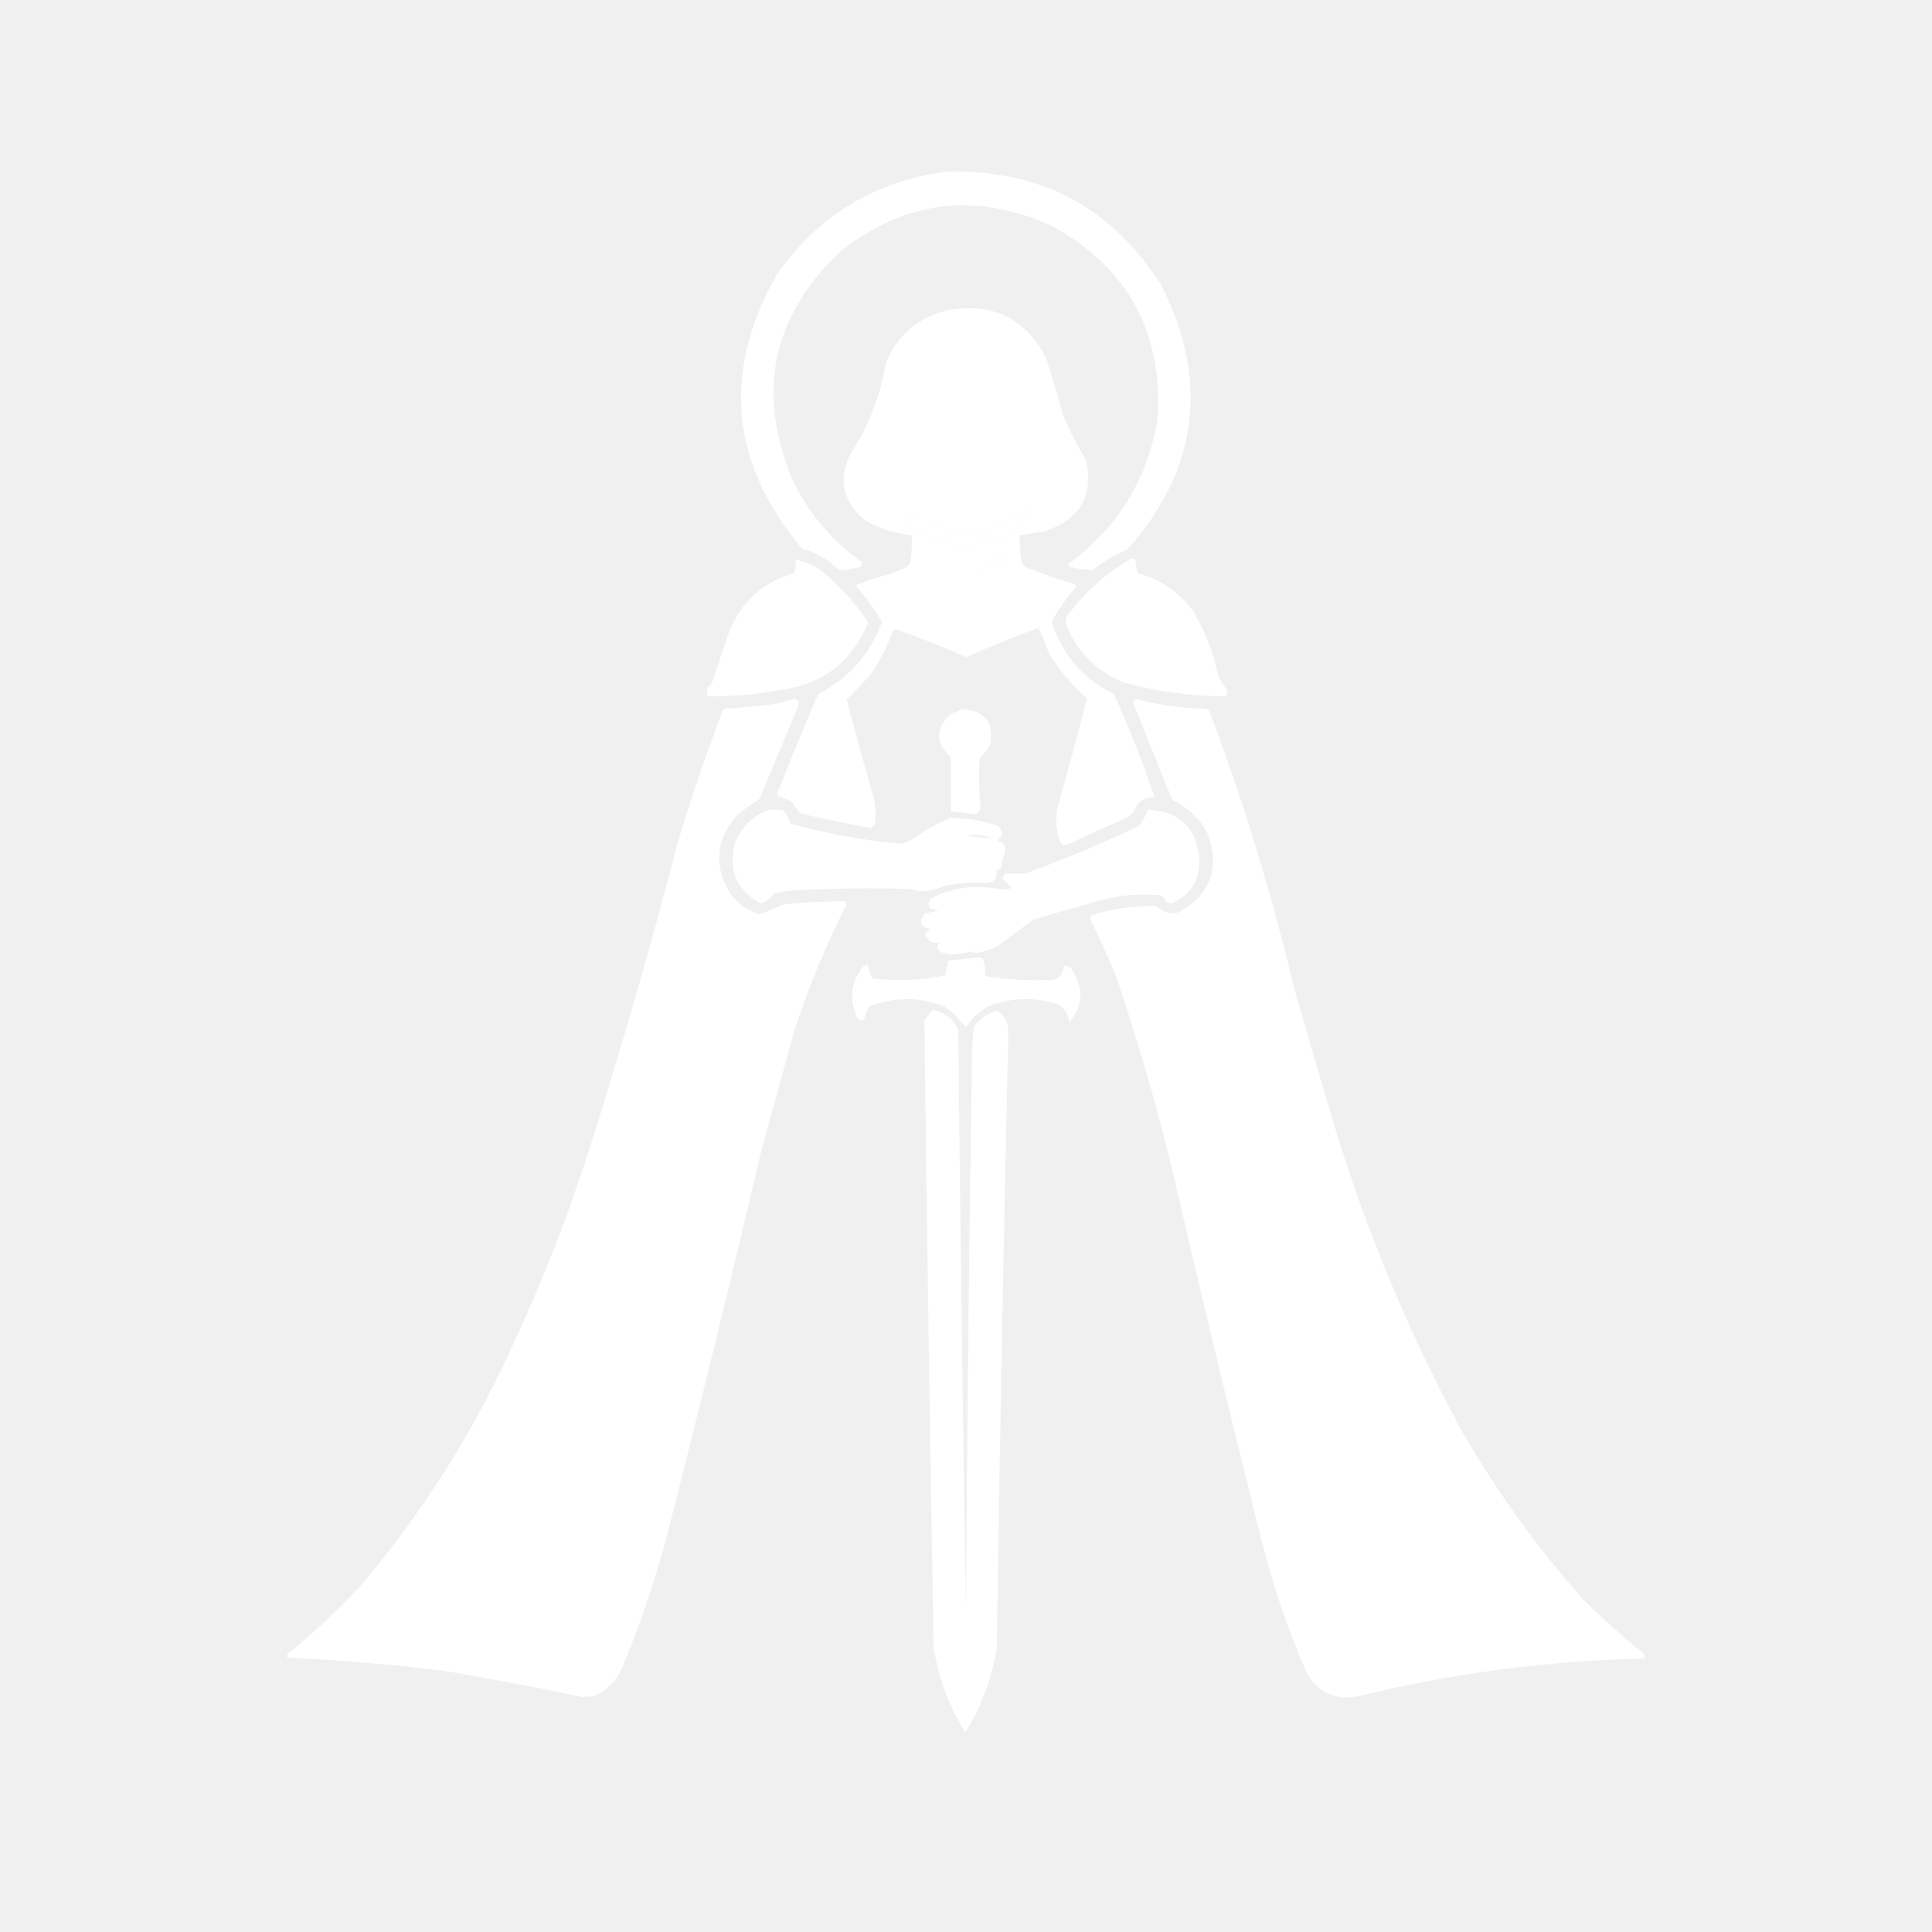
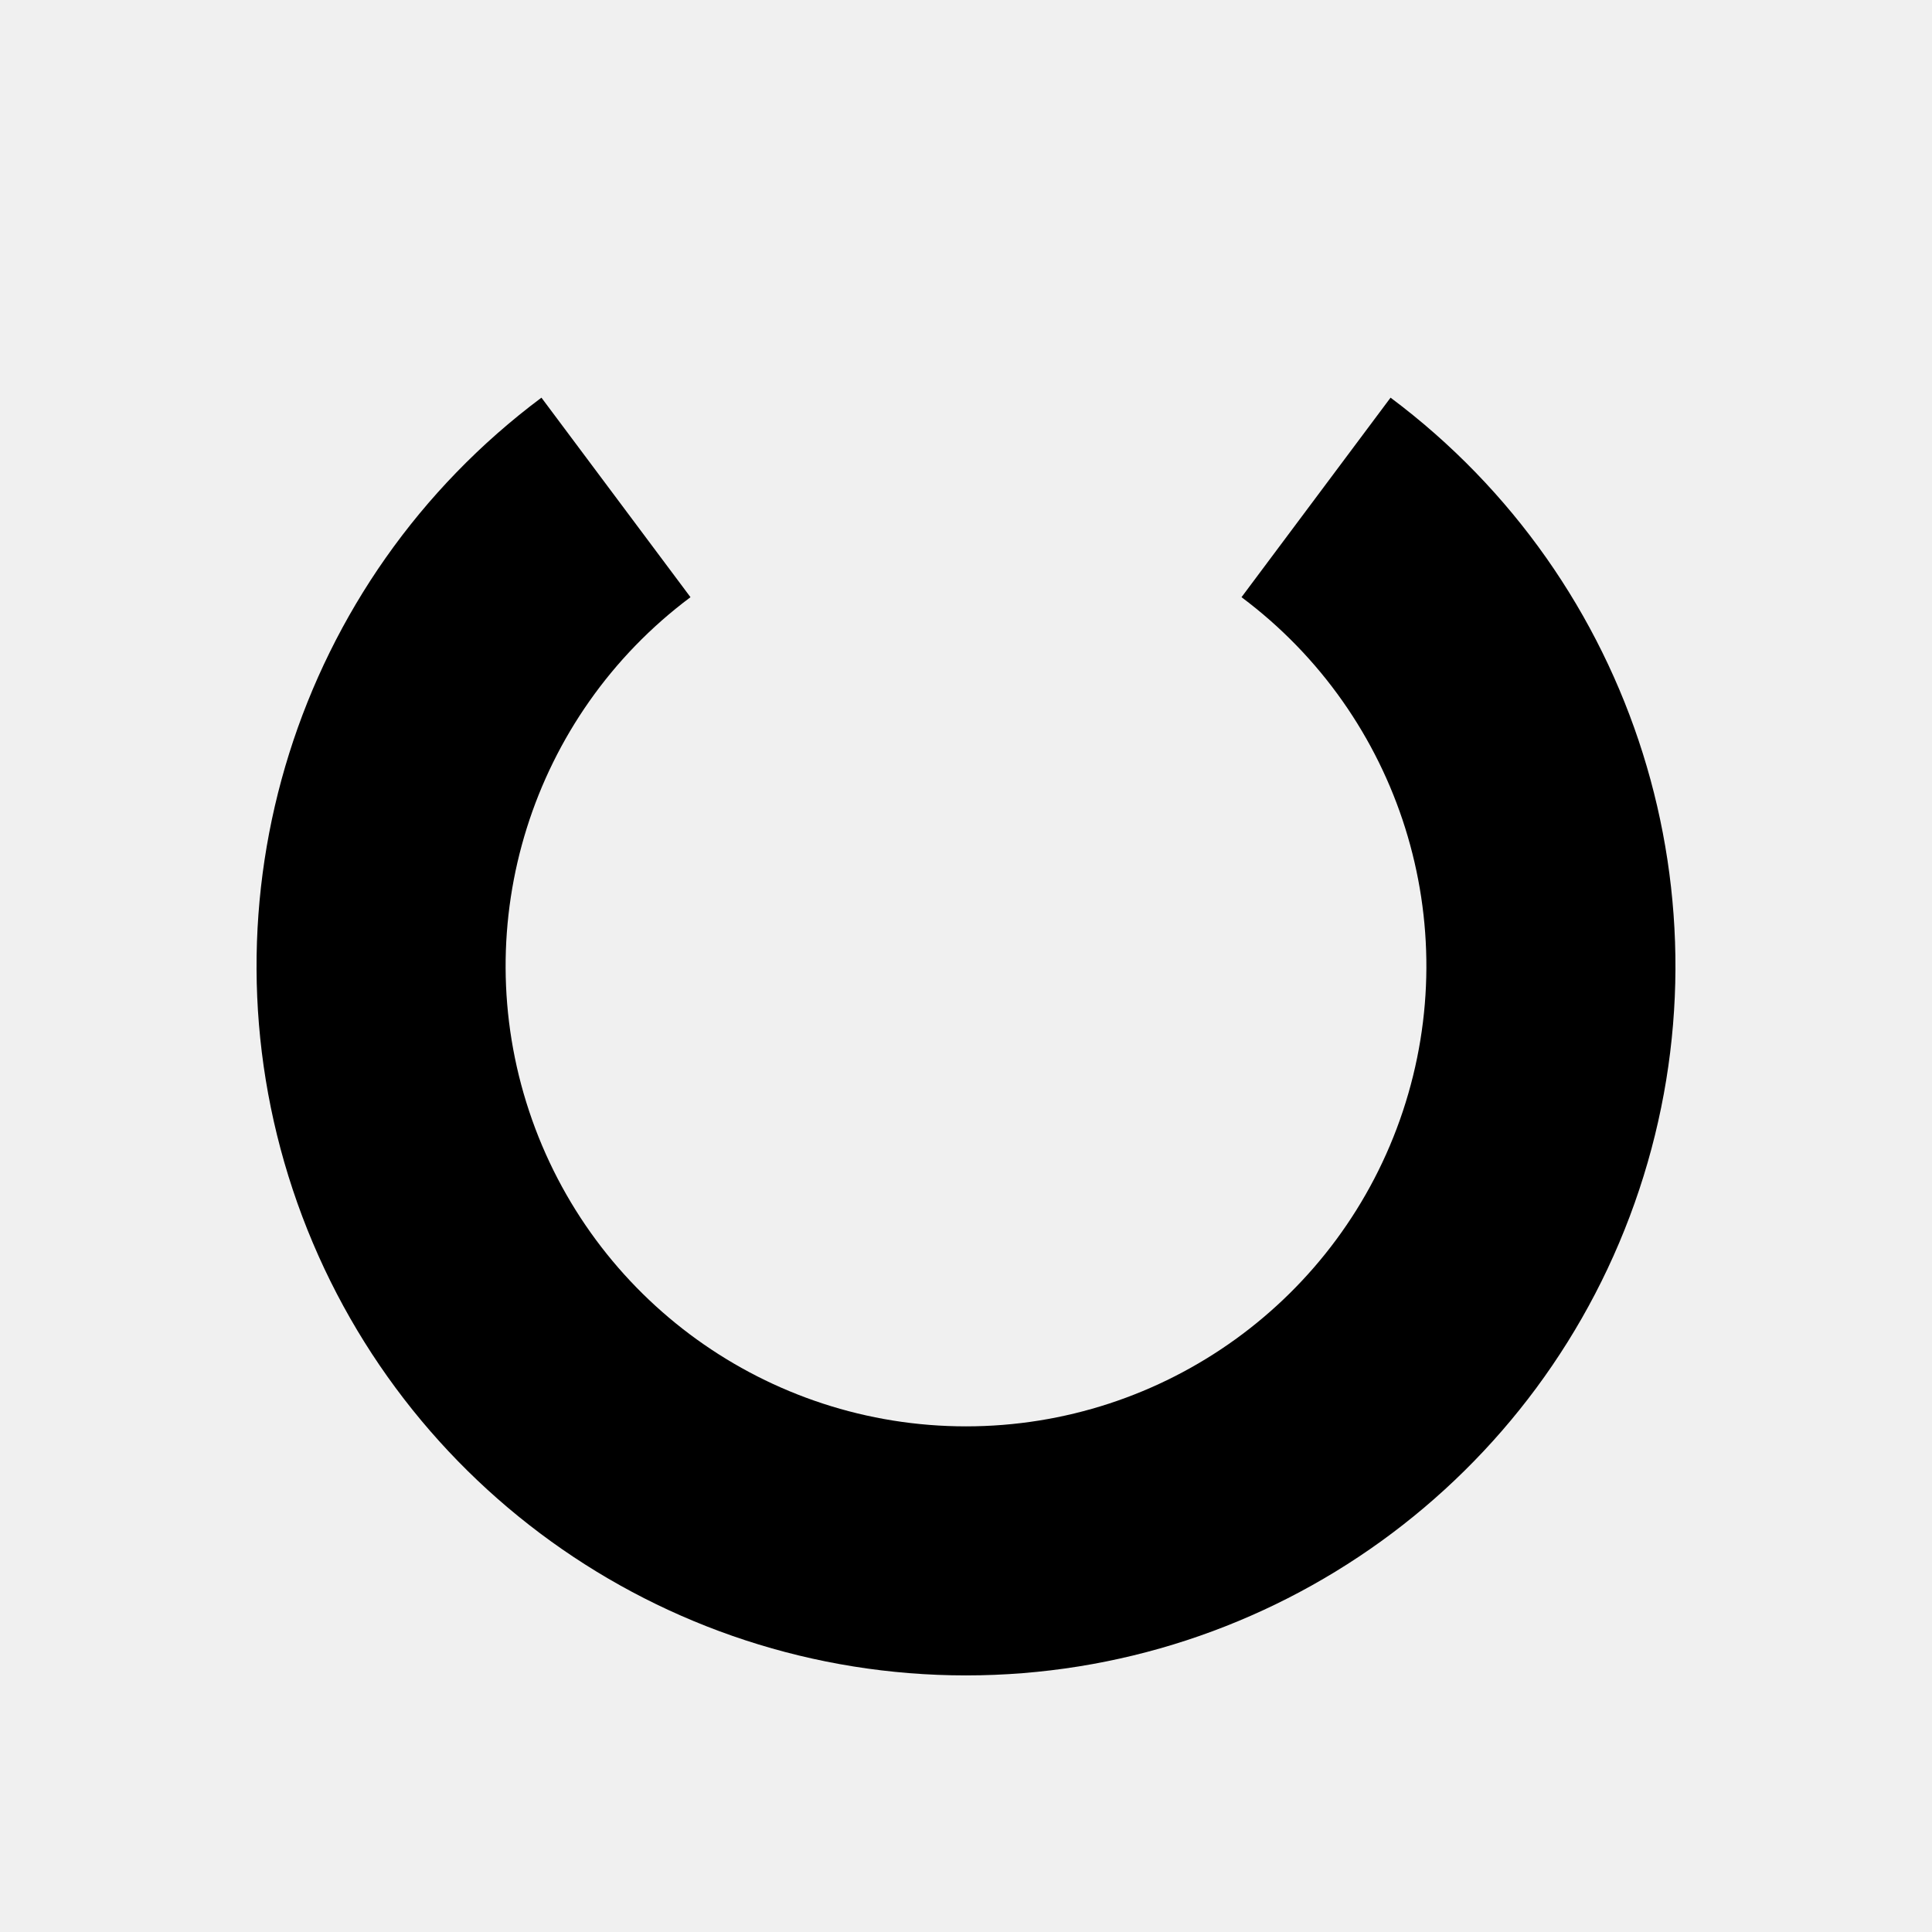
- <svg xmlns="http://www.w3.org/2000/svg" version="1.1" viewBox="0 0 1254 1254" width="1254" height="1254" style="fill-rule:evenodd;clip-rule:evenodd">
-   <g>
-     <path style="opacity:1" fill="#ffffff" d="M 613.5,111.5 C 674.721,109.521 721.554,134.187 754,185.5C 785.131,247.861 777.631,305.028 731.5,357C 723.405,360.106 716.072,364.439 709.5,370C 704.482,369.835 699.482,369.168 694.5,368C 693.978,367.439 693.645,366.772 693.5,366C 724.663,343.203 743.829,312.703 751,274.5C 755.699,216.387 732.533,173.554 681.5,146C 632.136,124.343 586.47,130.343 544.5,164C 501.168,205.838 491.002,254.672 514,310.5C 524.298,332.438 539.298,350.438 559,364.5C 559.684,365.784 559.517,366.951 558.5,368C 553.843,369.118 549.176,369.785 544.5,370C 537.716,363.274 529.716,358.607 520.5,356C 474.014,300.625 468.514,241.458 504,178.5C 530.733,140.216 567.233,117.883 613.5,111.5 Z M 665.5,330.5 C 666.097,330.735 666.43,331.235 666.5,332C 663.037,342.125 656.037,348.458 645.5,351C 639.194,352.361 632.861,353.528 626.5,354.5C 615.968,353.364 605.968,350.531 596.5,346C 591.746,341.97 589.08,337.137 588.5,331.5C 600.524,339.063 613.524,344.063 627.5,346.5C 641.462,343.841 654.128,338.508 665.5,330.5 Z M 650.5,357.5 C 652.141,359.203 653.141,361.37 653.5,364C 652.833,364.667 652.167,365.333 651.5,366C 646.602,367.811 641.602,368.811 636.5,369C 641.716,365.572 646.383,361.739 650.5,357.5 Z" />
-   </g>
-   <g>
-     <path style="opacity:1" fill="#ffffff" d="M 614.5,201.5 C 643.928,195.967 665.428,206.301 679,232.5C 682.915,244.729 686.582,257.062 690,269.5C 694.219,279.606 699.219,289.273 705,298.5C 709.945,322.087 700.778,337.587 677.5,345C 672.275,345.763 667.108,346.597 662,347.5C 661.668,352.854 662.001,358.187 663,363.5C 663.273,365.329 664.107,366.829 665.5,368C 676.226,372.241 687.059,376.075 698,379.5C 698.667,380.167 698.667,380.833 698,381.5C 692.095,388.307 686.929,395.641 682.5,403.5C 689.38,424.879 702.88,440.546 723,450.5C 732.931,472.47 741.764,494.804 749.5,517.5C 742.37,517.397 737.704,520.731 735.5,527.5C 733.507,529.499 731.173,530.999 728.5,532C 716.714,537.059 705.047,542.393 693.5,548C 691.741,548.798 690.074,548.631 688.5,547.5C 685.731,540.404 684.897,533.071 686,525.5C 692.801,501.594 699.301,477.594 705.5,453.5C 696.137,444.96 687.97,435.293 681,424.5C 678.925,418.689 676.592,413.022 674,407.5C 658.201,413.435 642.535,419.768 627,426.5C 612.105,419.813 596.939,413.813 581.5,408.5C 580.833,408.833 580.167,409.167 579.5,409.5C 576.054,419.058 571.554,428.058 566,436.5C 560.77,442.726 555.27,448.56 549.5,454C 555.101,475.237 560.934,496.403 567,517.5C 568.299,523.119 568.632,528.786 568,534.5C 567.333,535.833 566.333,536.833 565,537.5C 549.808,534.606 534.642,531.439 519.5,528C 517.5,525.333 515.5,522.667 513.5,520C 510.65,518.829 507.816,517.662 505,516.5C 504.333,515.5 504.333,514.5 505,513.5C 513.408,492.356 522.075,471.356 531,450.5C 550.958,440.367 564.792,424.701 572.5,403.5C 567.4,395.237 561.733,387.403 555.5,380C 562.109,376.908 569.109,374.575 576.5,373C 580.5,371.333 584.5,369.667 588.5,368C 589.701,367.097 590.535,365.931 591,364.5C 591.699,358.825 592.032,353.158 592,347.5C 580.666,346.389 570.166,342.889 560.5,337C 546.956,324.987 544.122,310.82 552,294.5C 563.794,276.558 571.46,256.891 575,235.5C 582.572,217.492 595.739,206.158 614.5,201.5 Z M 665.5,330.5 C 654.128,338.508 641.462,343.841 627.5,346.5C 613.524,344.063 600.524,339.063 588.5,331.5C 589.08,337.137 591.746,341.97 596.5,346C 605.968,350.531 615.968,353.364 626.5,354.5C 632.861,353.528 639.194,352.361 645.5,351C 656.037,348.458 663.037,342.125 666.5,332C 666.43,331.235 666.097,330.735 665.5,330.5 Z M 650.5,357.5 C 646.383,361.739 641.716,365.572 636.5,369C 641.602,368.811 646.602,367.811 651.5,366C 652.167,365.333 652.833,364.667 653.5,364C 653.141,361.37 652.141,359.203 650.5,357.5 Z" />
-   </g>
-   <g>
-     <path style="opacity:1" fill="#ffffff" d="M 734.5,362.5 C 735.496,362.414 736.329,362.748 737,363.5C 737.218,366.426 737.718,369.26 738.5,372C 753.721,376.235 765.887,384.735 775,397.5C 782.557,410.621 787.891,424.621 791,439.5C 792.667,442.167 794.333,444.833 796,447.5C 796.72,449.112 796.554,450.612 795.5,452C 773.124,451.899 751.124,448.899 729.5,443C 711.791,435.781 699.291,423.281 692,405.5C 691.365,403.365 691.699,401.365 693,399.5C 704.247,384.076 718.081,371.743 734.5,362.5 Z" />
-   </g>
-   <g>
-     <path style="opacity:1" fill="#ffffff" d="M 516.5,363.5 C 522.365,364.263 527.698,366.429 532.5,370C 544.635,379.796 554.968,391.13 563.5,404C 552.863,429.953 533.53,444.62 505.5,448C 490.27,450.754 474.937,452.088 459.5,452C 458.092,448.617 458.925,445.783 462,443.5C 465.332,433.517 468.665,423.517 472,413.5C 479.391,392.107 493.891,378.273 515.5,372C 516.444,369.281 516.777,366.448 516.5,363.5 Z" />
-   </g>
-   <g>
-     <path style="opacity:1" fill="#ffffff" d="M 515.5,453.5 C 518.244,454.072 519.077,455.738 518,458.5C 509.667,478.5 501.333,498.5 493,518.5C 488.412,521.544 483.912,524.71 479.5,528C 464.175,544.728 462.675,562.562 475,581.5C 479.863,587.261 485.863,591.261 493,593.5C 498.249,591.457 503.416,589.29 508.5,587C 521.817,585.667 535.15,585.001 548.5,585C 549.022,585.561 549.355,586.228 549.5,587C 536.393,612.977 525.226,639.811 516,667.5C 508.665,694.171 501.331,720.838 494,747.5C 474.785,829.361 454.785,911.028 434,992.5C 425.854,1023.94 415.521,1054.6 403,1084.5C 399.008,1092.01 393.175,1097.51 385.5,1101C 383,1101.17 380.5,1101.33 378,1101.5C 349.297,1095.49 320.464,1089.99 291.5,1085C 256.63,1080.47 221.63,1077.47 186.5,1076C 185.939,1074.43 186.606,1073.1 188.5,1072C 204.237,1059.27 219.07,1045.43 233,1030.5C 274.216,982.098 307.883,928.765 334,870.5C 352.508,830.484 368.508,789.484 382,747.5C 403.162,681.015 422.496,614.015 440,546.5C 448.599,517.757 458.265,489.423 469,461.5C 469.5,461 470,460.5 470.5,460C 481.201,459.367 491.867,458.367 502.5,457C 507.042,456.133 511.375,454.967 515.5,453.5 Z" />
-   </g>
-   <g>
-     <path style="opacity:1" fill="#ffffff" d="M 736.5,453.5 C 751.559,457.466 766.893,459.633 782.5,460C 783.416,460.374 784.25,460.874 785,461.5C 807.146,520.275 825.479,580.275 840,641.5C 848.8,672.232 857.8,702.899 867,733.5C 887.444,800.186 914.111,864.186 947,925.5C 969.74,965.651 996.407,1002.98 1027,1037.5C 1039.54,1050.05 1052.71,1061.88 1066.5,1073C 1067.34,1074.01 1067.67,1075.18 1067.5,1076.5C 1004.59,1077.89 942.589,1086.06 881.5,1101C 866.6,1103.8 855.433,1098.63 848,1085.5C 836.032,1057.97 826.365,1029.63 819,1000.5C 798.545,919.014 778.878,837.348 760,755.5C 749.706,713.988 737.706,672.988 724,632.5C 718.689,620.226 713.189,608.06 707.5,596C 707.645,595.228 707.978,594.561 708.5,594C 722.214,589.825 736.214,587.825 750.5,588C 754.79,592.437 759.79,593.77 765.5,592C 785.708,580.38 791.875,563.546 784,541.5C 779.01,531.481 771.343,524.147 761,519.5C 752.368,498.4 743.868,477.233 735.5,456C 735.743,455.098 736.077,454.265 736.5,453.5 Z" />
-   </g>
-   <g>
-     <path style="opacity:1" fill="#ffffff" d="M 623.5,460.5 C 638.366,460.528 644.866,467.862 643,482.5C 641.431,486.072 639.098,489.072 636,491.5C 635.212,502.194 635.379,512.861 636.5,523.5C 636.255,525.663 635.255,527.33 633.5,528.5C 627.968,527.855 622.468,527.188 617,526.5C 617.399,514.847 617.399,503.181 617,491.5C 606.896,481.906 607.063,472.406 617.5,463C 619.723,462.434 621.723,461.6 623.5,460.5 Z" />
-   </g>
-   <g>
-     <path style="opacity:1" fill="#ffffff" d="M 499.5,525.5 C 502.518,525.335 505.518,525.502 508.5,526C 510.563,528.511 512.063,531.344 513,534.5C 536.061,541.01 559.561,545.344 583.5,547.5C 585.923,547.406 588.256,546.906 590.5,546C 598.545,539.976 607.212,534.976 616.5,531C 627.137,530.861 637.471,532.528 647.5,536C 651.413,539.214 651.413,542.38 647.5,545.5C 652.077,546.908 653.577,549.908 652,554.5C 650.784,556.962 650.118,559.629 650,562.5C 649.097,563.701 647.931,564.535 646.5,565C 647.745,569.787 645.745,572.454 640.5,573C 631.14,572.524 621.806,573.19 612.5,575C 605.443,578.706 598.11,579.372 590.5,577C 565.152,576.238 539.819,576.572 514.5,578C 510.442,578.34 506.442,579.007 502.5,580C 500.225,582.948 497.391,585.114 494,586.5C 478.281,578.049 472.614,565.049 477,547.5C 481.206,536.674 488.706,529.34 499.5,525.5 Z M 627.5,542.5 C 632.827,541.327 638.16,541.827 643.5,544C 638.183,543.742 632.85,543.242 627.5,542.5 Z" />
-   </g>
-   <g>
-     <path style="opacity:1" fill="#ffffff" d="M 745.5,525.5 C 765.929,526.762 776.929,537.596 778.5,558C 778.676,571.497 772.676,580.997 760.5,586.5C 759.062,586.281 757.729,585.781 756.5,585C 755.833,583 754.5,581.667 752.5,581C 739.994,579.909 727.661,580.909 715.5,584C 700.472,588.227 685.472,592.561 670.5,597C 663.833,602 657.167,607 650.5,612C 645.555,615.538 640.055,617.705 634,618.5C 632.564,618.441 631.231,618.108 630,617.5C 623.578,619.804 617.078,619.971 610.5,618C 608.398,616.267 608.065,614.267 609.5,612C 605.223,612.475 602.223,610.808 600.5,607C 601.257,605.488 602.257,604.154 603.5,603C 597.033,601.119 596.033,597.786 600.5,593C 603.471,592.206 606.471,591.539 609.5,591C 607.444,590.689 605.444,590.189 603.5,589.5C 602.09,587.051 602.424,584.884 604.5,583C 619.17,575.667 634.503,573.833 650.5,577.5C 652.5,577.167 654.5,576.833 656.5,576.5C 654.656,574.157 652.656,571.99 650.5,570C 651.167,569 651.833,568 652.5,567C 656.826,567.093 661.159,567.093 665.5,567C 690.626,557.77 715.293,547.437 739.5,536C 741.719,532.636 743.719,529.136 745.5,525.5 Z" />
-   </g>
-   <g>
-     <path style="opacity:1" fill="#ffffff" d="M 634.5,621.5 C 635.822,621.33 636.989,621.663 638,622.5C 639.237,626.06 639.737,629.727 639.5,633.5C 654.077,635.871 668.744,636.704 683.5,636C 688.081,634.752 690.414,631.752 690.5,627C 693.661,626.797 695.828,628.297 697,631.5C 703.437,642.948 702.437,653.615 694,663.5C 693.315,657.441 690.148,653.274 684.5,651C 669.942,647.112 655.608,647.779 641.5,653C 635.646,656.524 630.813,661.024 627,666.5C 624.199,664.026 621.699,661.193 619.5,658C 617.167,656.333 614.833,654.667 612.5,653C 596.203,646.844 580.036,647.01 564,653.5C 562.438,655.957 561.438,658.624 561,661.5C 558.546,663.013 556.879,662.346 556,659.5C 551.011,647.777 552.511,636.944 560.5,627C 561.448,626.517 562.448,626.351 563.5,626.5C 563.664,629.674 564.664,632.507 566.5,635C 582.244,636.944 597.911,636.277 613.5,633C 614.206,629.869 614.873,626.702 615.5,623.5C 621.988,622.833 628.321,622.167 634.5,621.5 Z" />
-   </g>
-   <g>
-     <path style="opacity:1" fill="#ffffff" d="M 605.5,655.5 C 613.116,657.068 618.616,661.401 622,668.5C 623.255,794.517 624.922,920.517 627,1046.5C 627.74,923.493 629.074,800.493 631,677.5C 631.333,673.833 631.667,670.167 632,666.5C 636.099,661.061 641.266,657.561 647.5,656C 652.092,659.352 654.426,663.852 654.5,669.5C 651.421,802.817 648.921,936.15 647,1069.5C 643.803,1089.26 636.97,1107.6 626.5,1124.5C 616.029,1107.59 609.195,1089.26 606,1069.5C 603.607,933.834 601.607,798.167 600,662.5C 601.666,660.004 603.5,657.671 605.5,655.5 Z" />
-   </g>
+ <svg xmlns="http://www.w3.org/2000/svg" viewBox="0 0 1024 1024">
+   <path fill="#000000" d="M737.026 210.77 A376 376 0 1 1 286.974 210.77 L365.973 316.521 A244 244 0 1 0 658.027 316.521 L737.026 210.77 Z" />
</svg>
